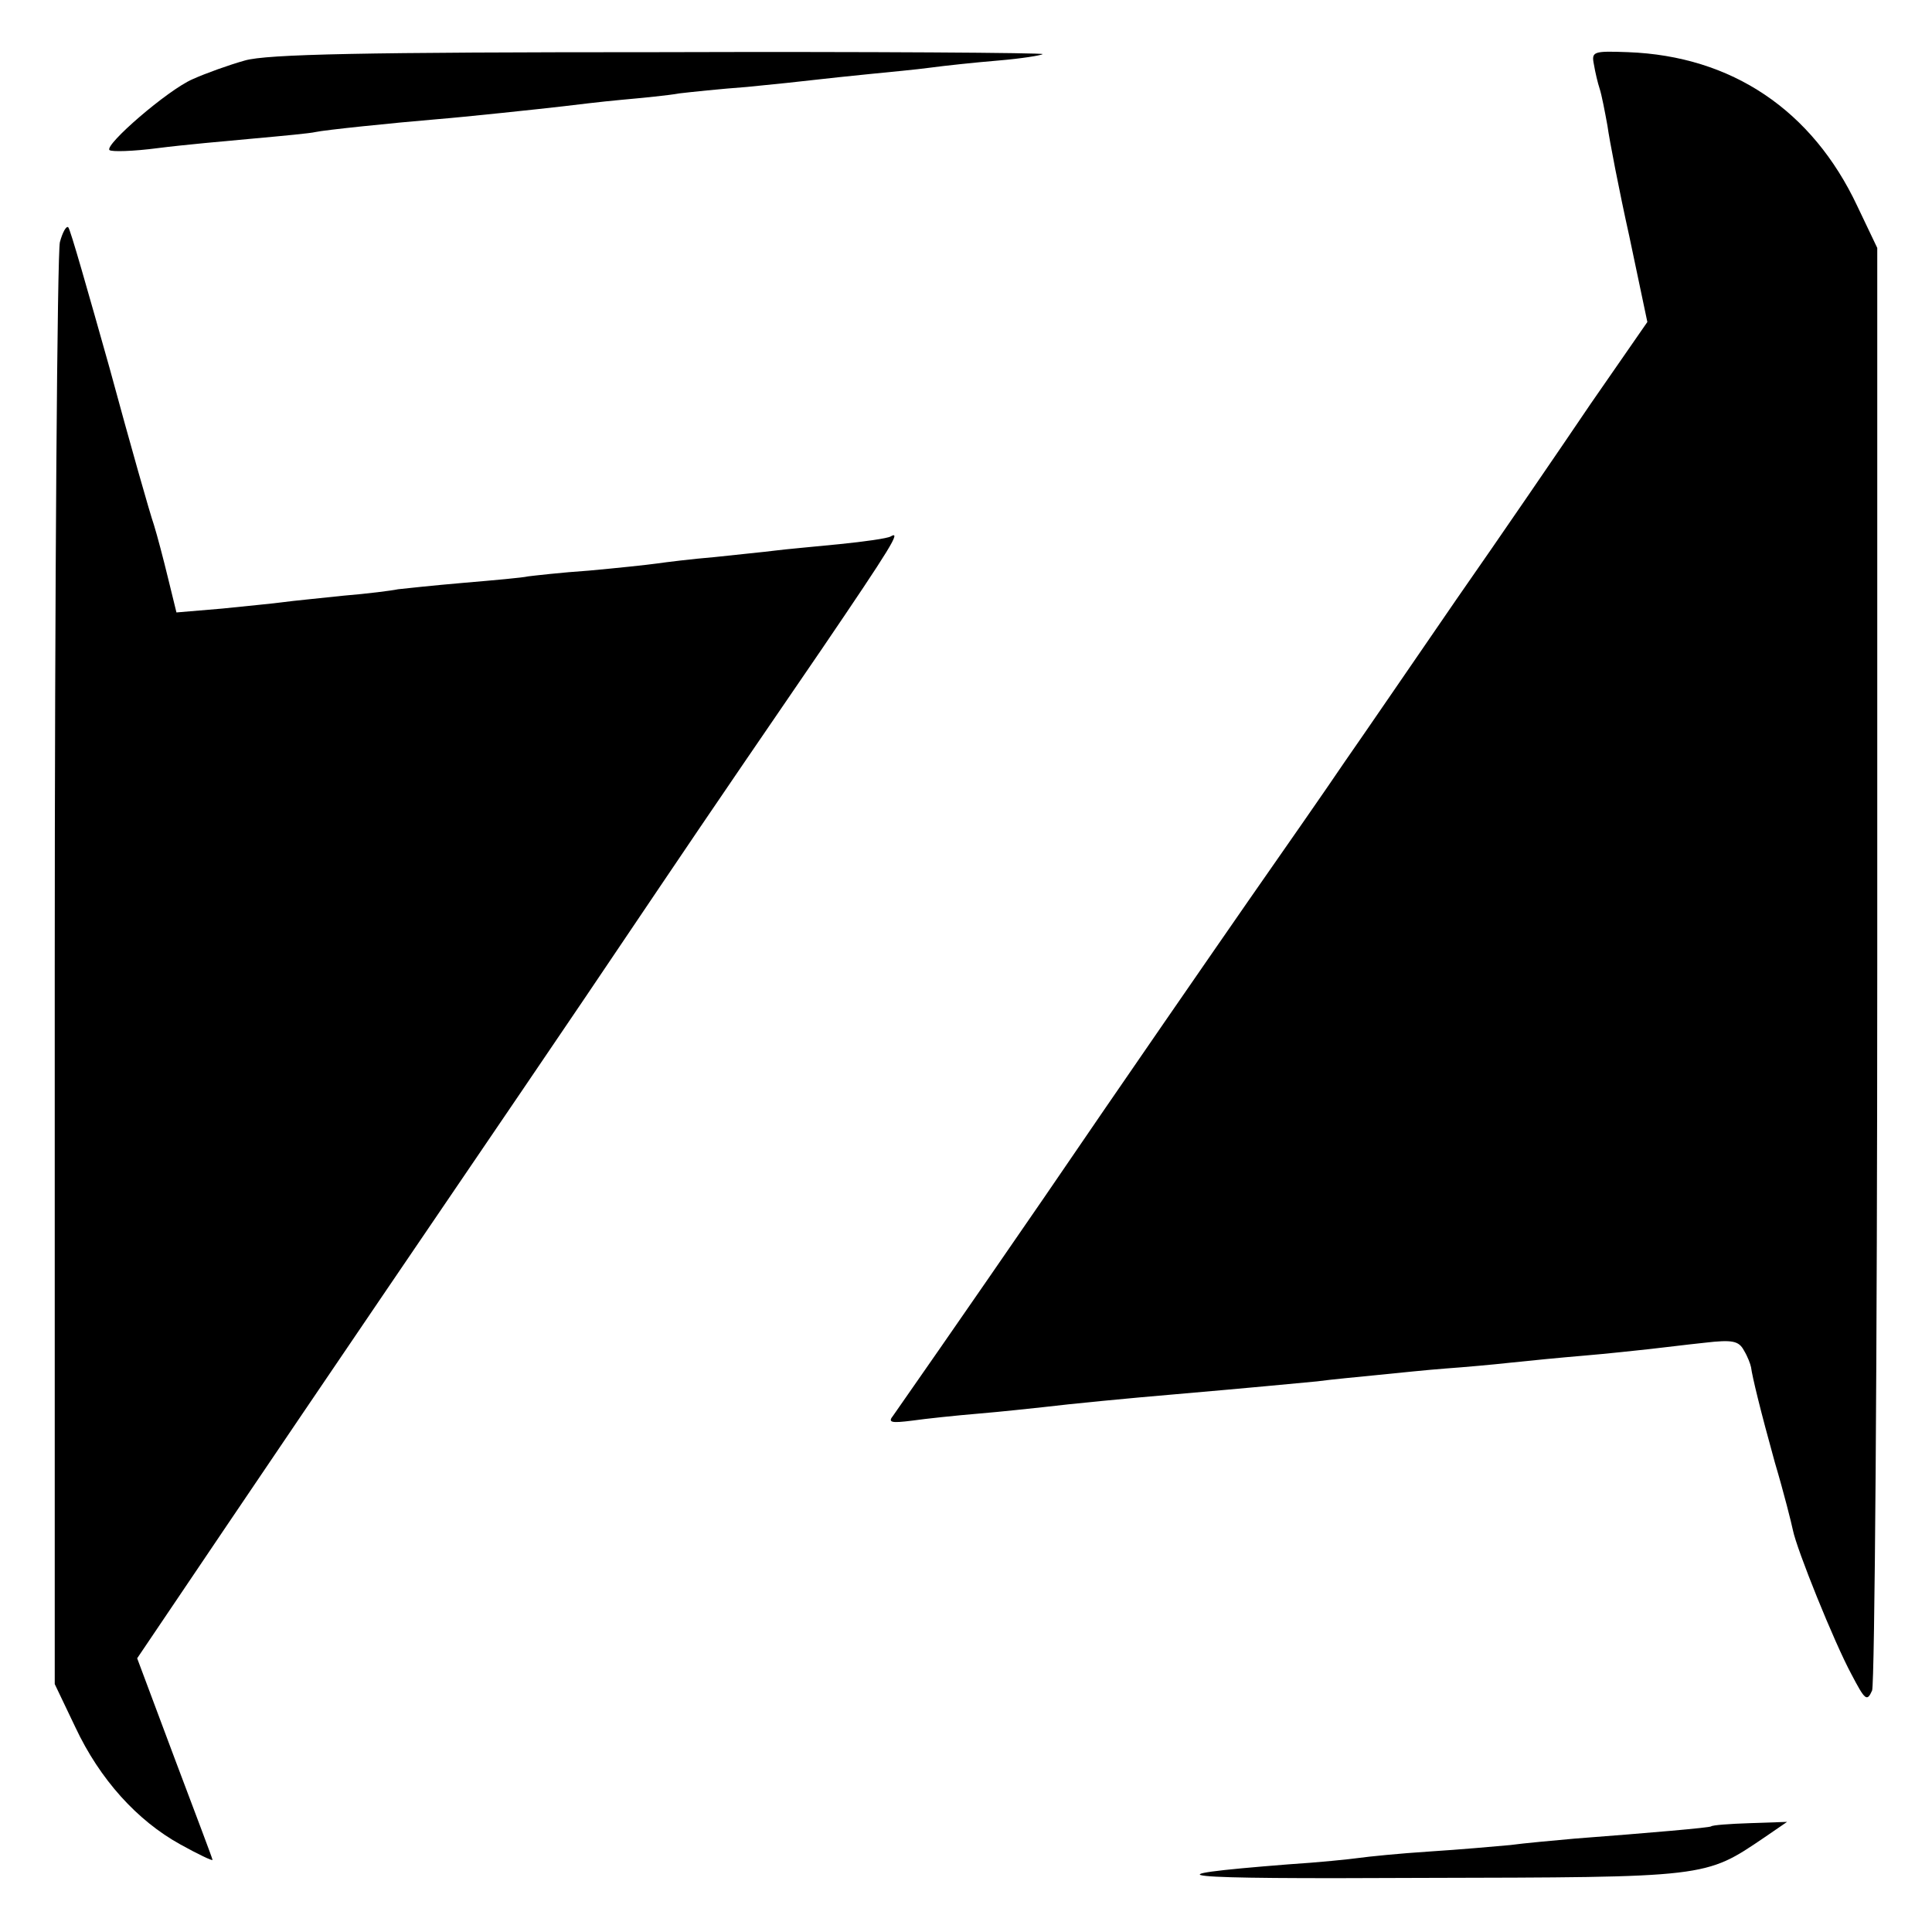
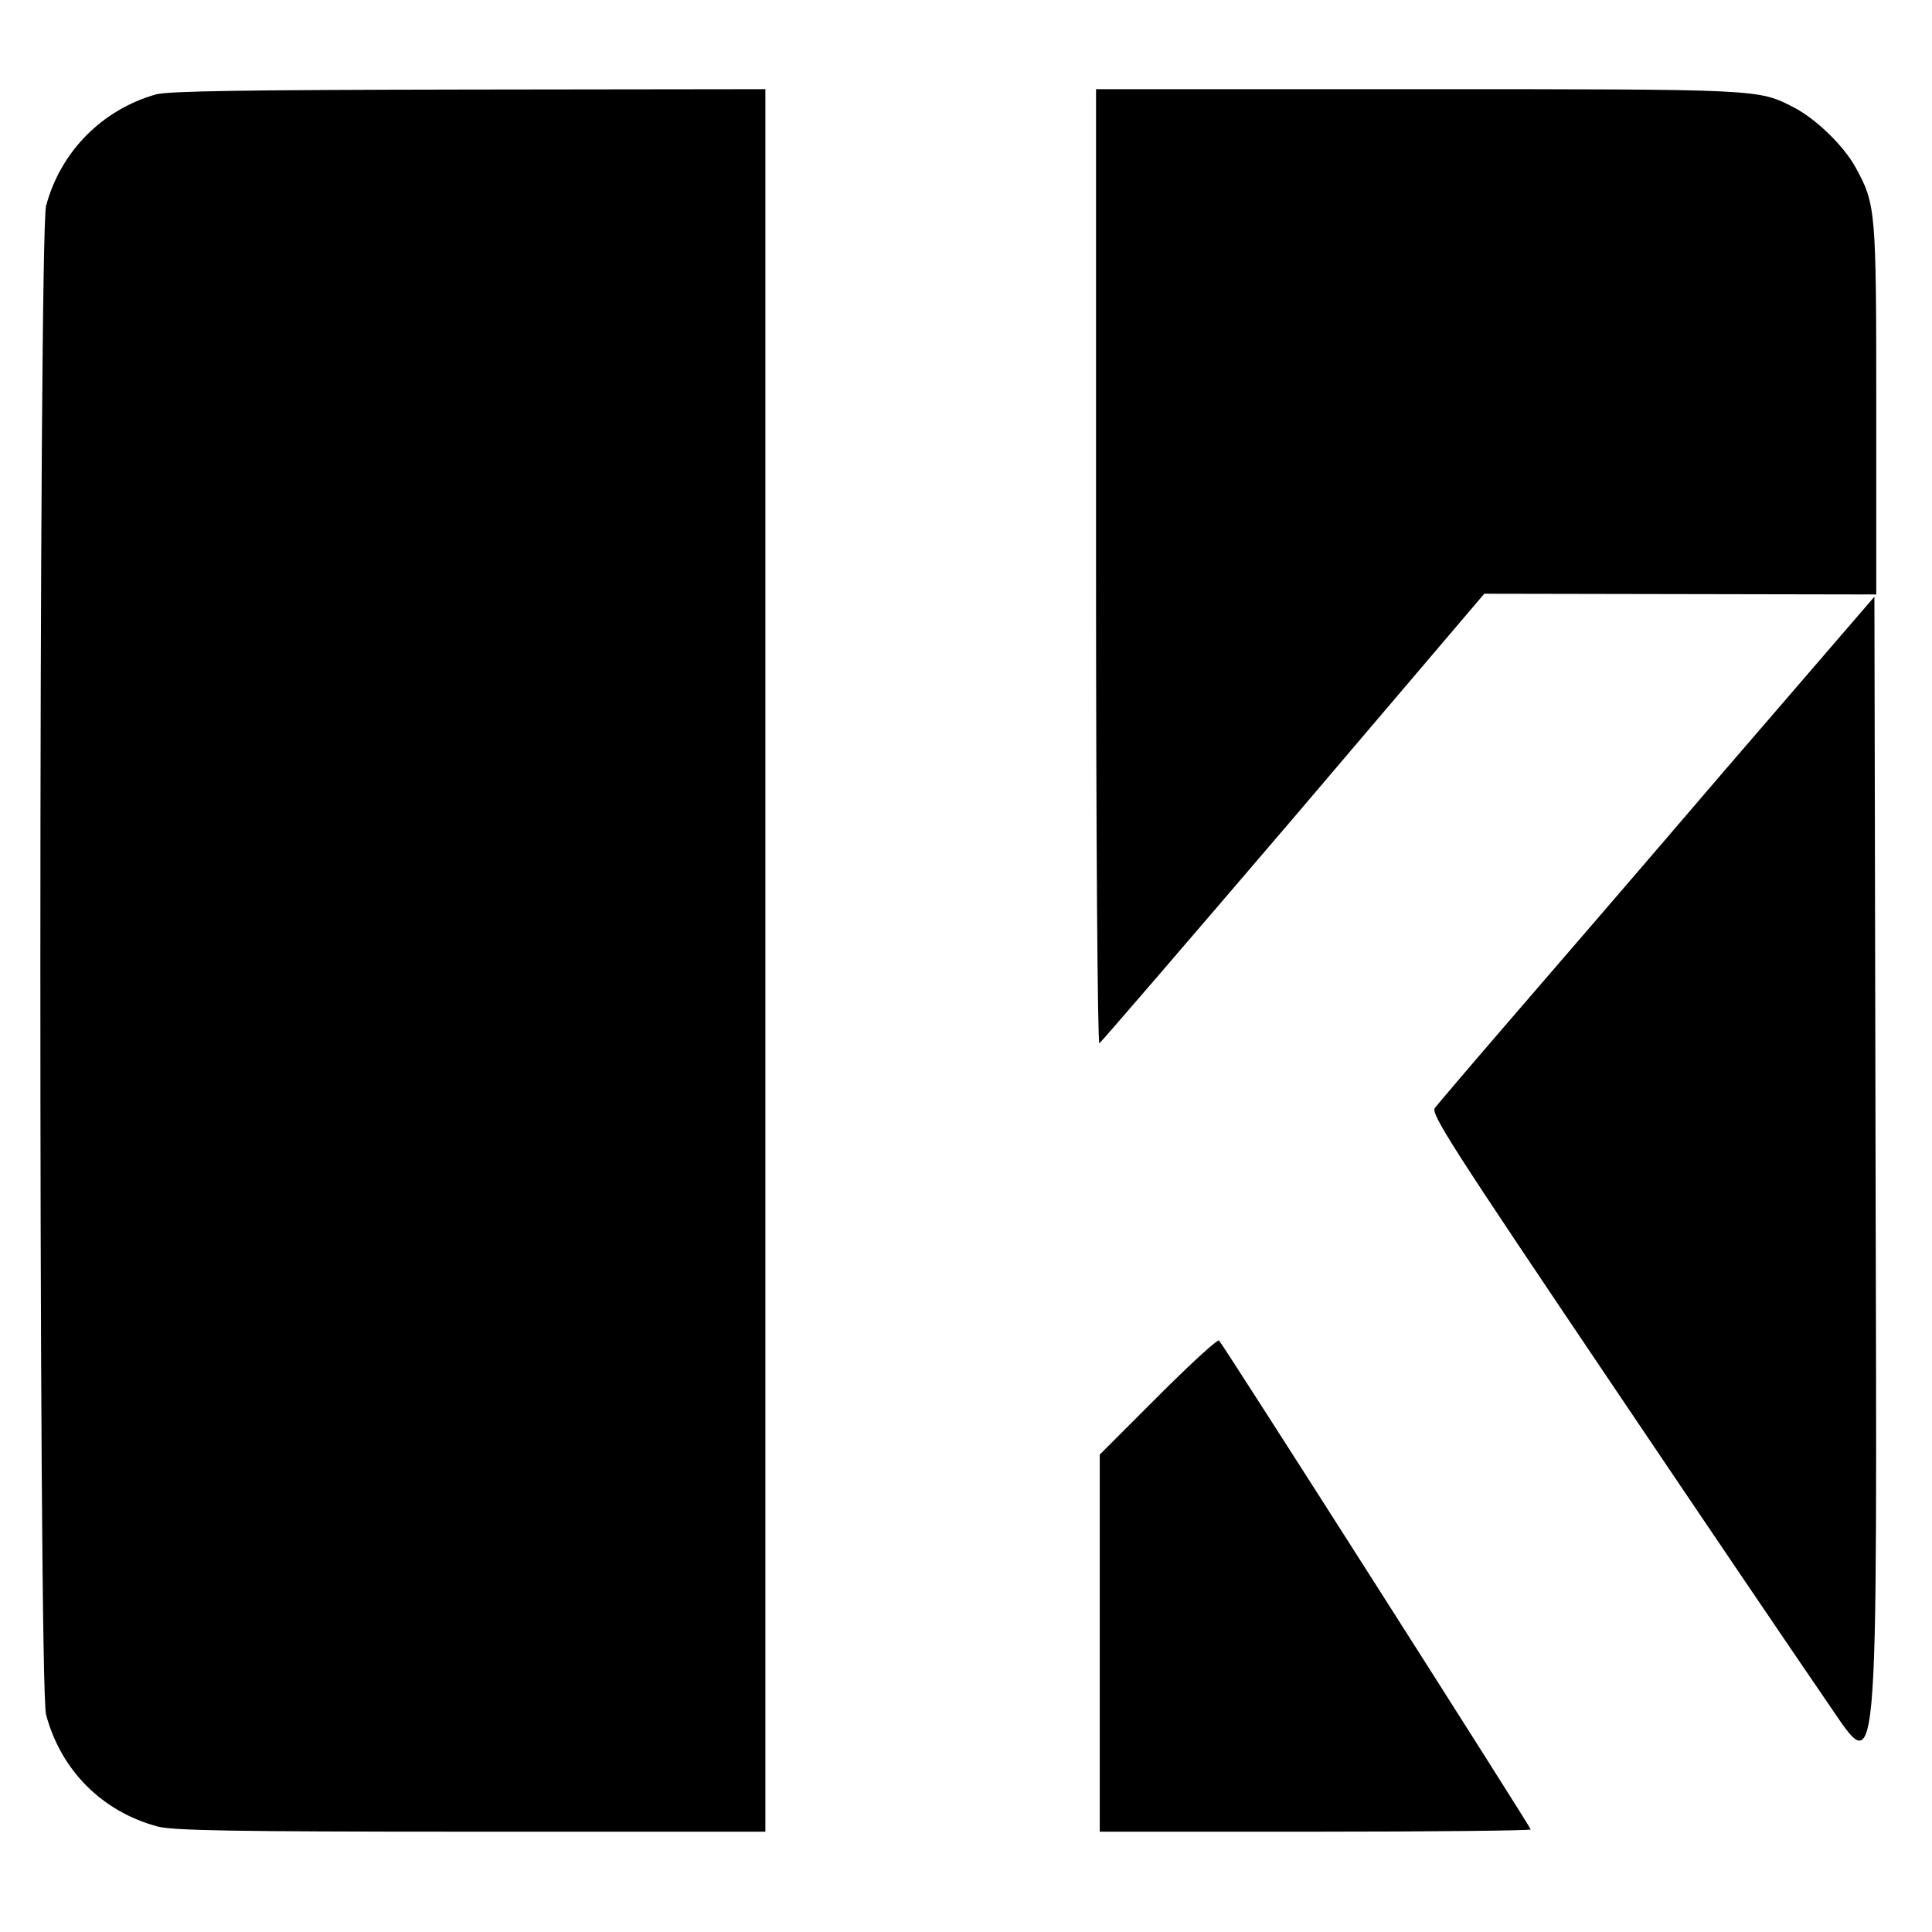
- <svg xmlns="http://www.w3.org/2000/svg" version="1.0" width="300pt" height="300pt" viewBox="0 0 300 300" preserveAspectRatio="xMidYMid meet">
-   <g transform="translate(0,300) scale(0.1,-0.1)" fill="#000000" stroke="none">
-     <path d="M380 2906 c-25 -7 -61 -20 -81 -29 -39 -17 -137 -102 -129 -110 3 -3 37 -2 75 3 39 5 106 11 150 15 44 4 87 8 95 10 13 3 118 14 190 20 38 3 161 16 195 20 17 2 57 7 90 10 33 3 74 7 90 10 17 2 64 7 105 10 41 4 89 9 105 11 17 2 55 6 85 9 30 3 73 7 95 10 22 3 69 8 105 11 36 3 67 8 69 10 2 2 -265 4 -595 3 -458 0 -610 -3 -644 -13z" />
-     <path d="M2475 2900 c2 -12 6 -29 9 -38 3 -9 8 -35 12 -57 3 -22 18 -100 34 -172 l28 -133 -88 -127 c-48 -71 -141 -207 -208 -303 -66 -96 -144 -210 -174 -253 -29 -43 -96 -139 -149 -215 -52 -75 -196 -283 -318 -462 -123 -179 -229 -331 -234 -338 -9 -11 -3 -12 29 -8 21 3 68 8 104 11 36 3 81 8 100 10 41 5 134 14 205 20 45 4 94 8 220 20 22 3 65 7 95 10 30 3 78 8 105 10 28 2 73 6 100 9 28 3 79 8 115 11 36 3 81 8 100 10 19 2 58 7 87 10 43 5 53 3 61 -12 6 -10 10 -21 11 -26 2 -15 14 -65 37 -148 14 -47 26 -95 28 -105 6 -30 64 -174 91 -224 21 -40 24 -43 32 -25 4 11 8 519 8 1130 l0 1110 -31 65 c-70 149 -195 233 -356 239 -54 2 -57 1 -53 -19z" />
-     <path d="M93 2624 c-4 -16 -8 -526 -8 -1134 l0 -1105 32 -67 c38 -81 96 -145 163 -182 27 -15 50 -26 50 -24 0 2 -27 73 -59 158 l-58 155 135 200 c154 228 350 516 465 685 43 63 139 205 213 315 74 110 187 275 250 367 108 159 124 185 107 175 -5 -3 -40 -8 -80 -12 -40 -4 -85 -8 -100 -10 -15 -2 -57 -6 -93 -10 -36 -3 -76 -8 -90 -10 -14 -2 -61 -7 -105 -11 -44 -3 -87 -8 -95 -9 -8 -2 -53 -6 -100 -10 -47 -4 -93 -9 -102 -10 -9 -2 -48 -7 -85 -10 -37 -4 -79 -8 -93 -10 -14 -2 -57 -6 -95 -10 l-71 -6 -13 53 c-7 29 -17 67 -22 83 -6 17 -37 126 -69 244 -33 117 -61 216 -64 218 -3 3 -9 -8 -13 -23z" />
-     <path d="M2657 164 c-2 -2 -94 -10 -212 -19 -33 -3 -78 -7 -100 -10 -22 -2 -78 -7 -125 -10 -47 -3 -96 -8 -110 -10 -14 -2 -63 -7 -110 -10 -228 -18 -179 -23 205 -21 448 1 442 0 535 63 l35 24 -58 -2 c-31 -1 -58 -3 -60 -5z" />
+ <svg xmlns="http://www.w3.org/2000/svg" version="1.0" width="520pt" height="520pt" viewBox="0 0 520 520" preserveAspectRatio="xMidYMid meet">
+   <g transform="translate(0,520) scale(0.1,-0.1)" fill="#000000" stroke="none">
+     <path d="M420 4946 c-145 -41 -257 -154 -296 -300 -20 -75 -21 -3986 0 -4061 40 -150 151 -261 300 -301 41 -11 204 -14 844 -14 l792 0 0 2345 0 2345 -797 -1 c-606 -1 -809 -4 -843 -13z" />
+     <path d="M2950 3674 c0 -707 4 -1284 9 -1282 4 2 239 275 522 606 l514 604 528 -1 527 -1 0 497 c0 540 -1 553 -56 653 -32 58 -107 131 -168 162 -94 48 -88 48 -1008 48 l-868 0 0 -1286z" />
+     <path d="M4645 3130 c-219 -256 -483 -562 -585 -680 -102 -118 -191 -223 -198 -232 -12 -15 44 -102 474 -740 268 -398 528 -781 577 -852 147 -211 139 -306 135 1499 l-3 1469 -400 -464z" />
+     <path d="M3117 1442 l-157 -157 0 -508 0 -507 580 0 c319 0 580 3 580 6 0 6 -825 1301 -839 1316 -4 4 -77 -63 -164 -150z" />
  </g>
</svg>
